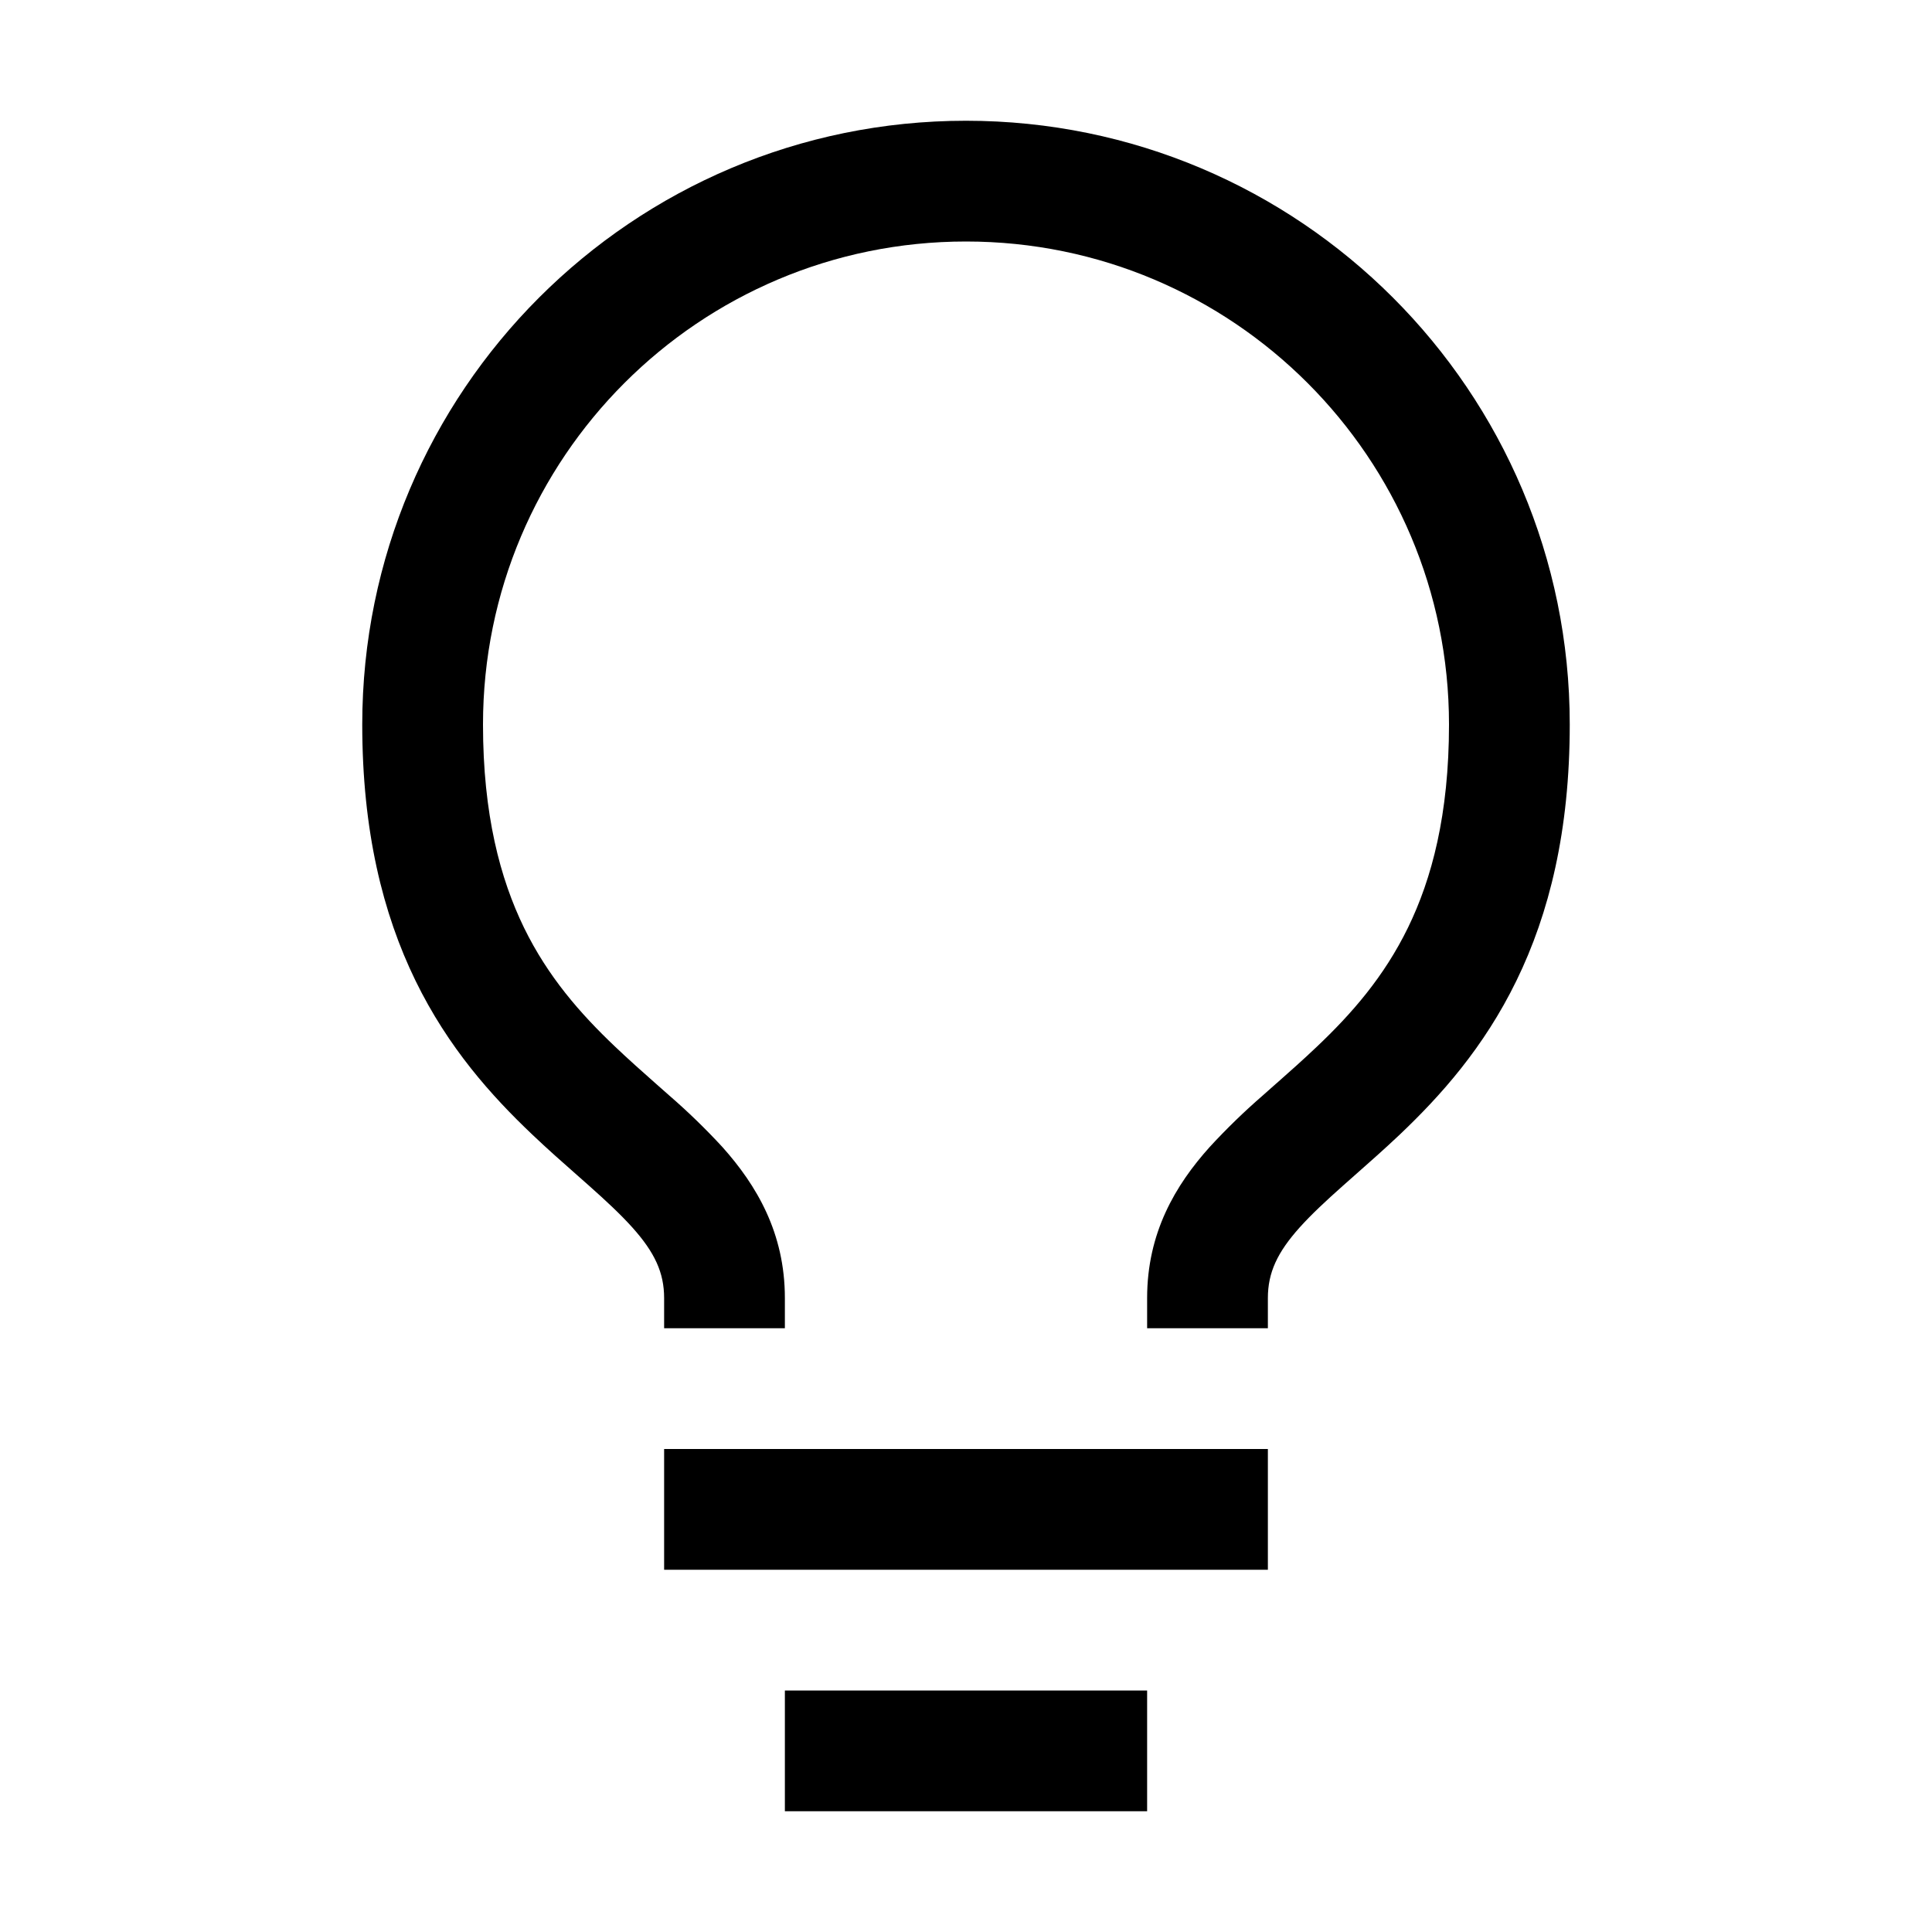
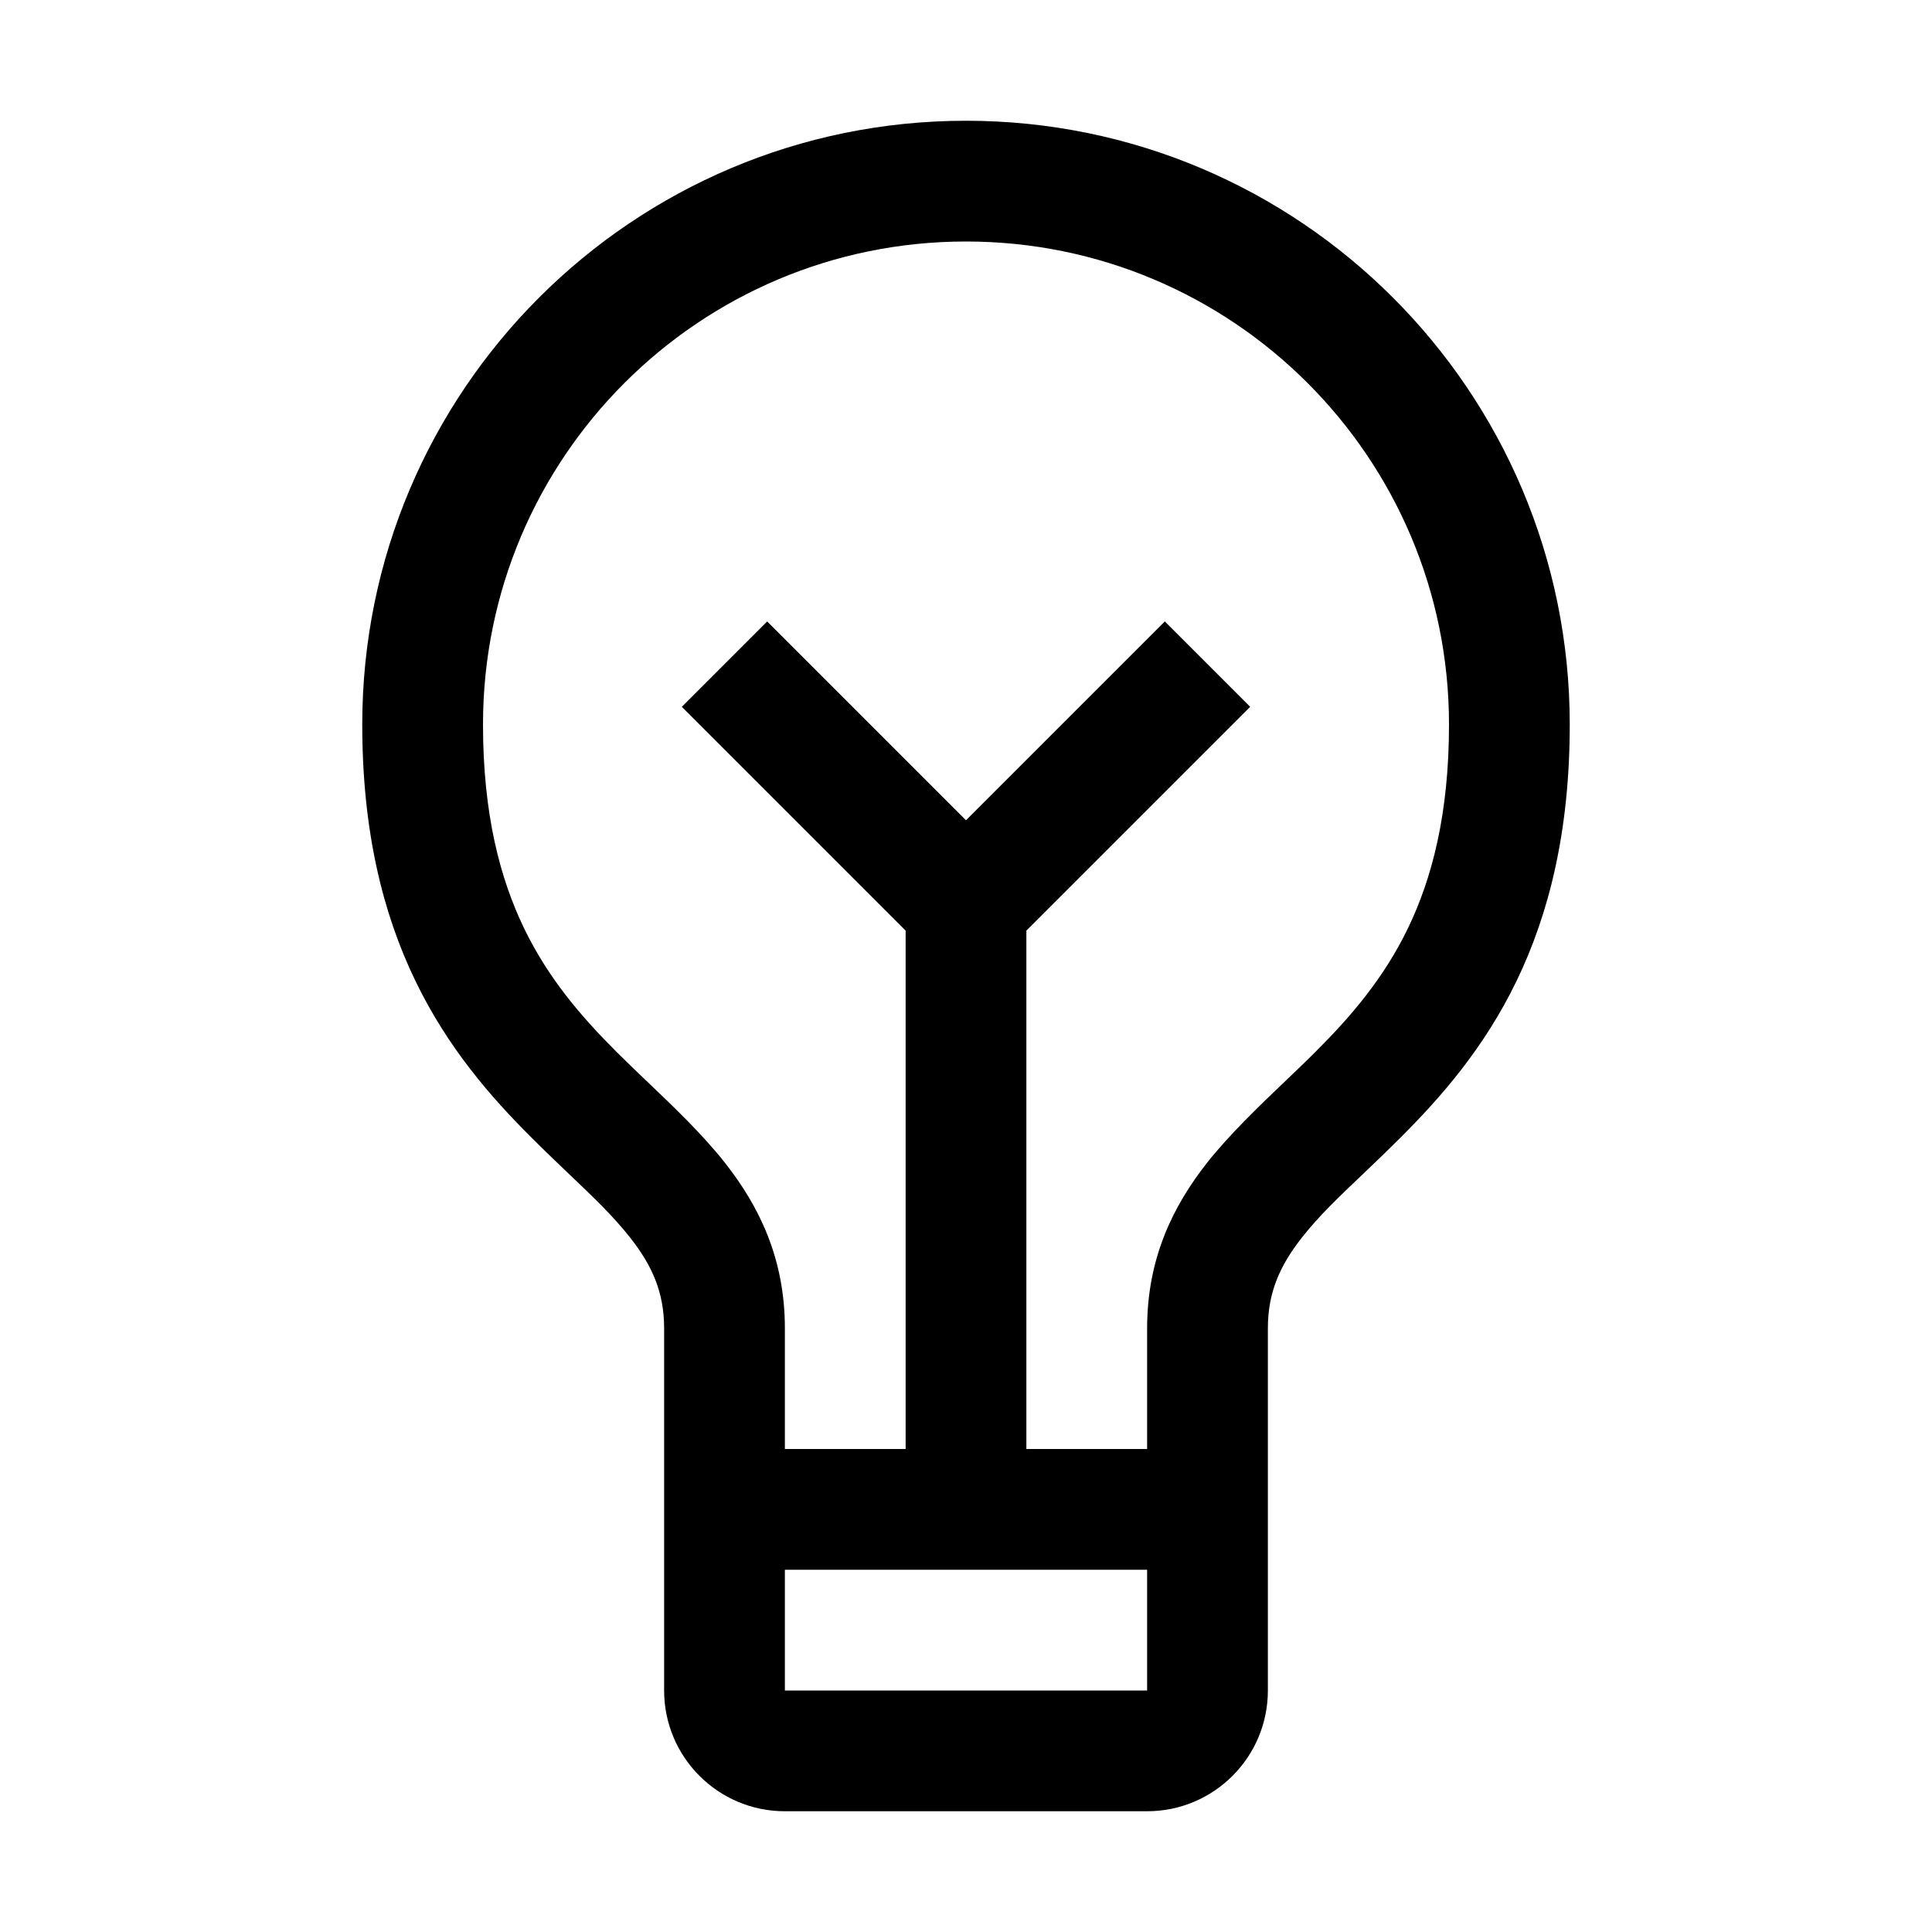
<svg xmlns="http://www.w3.org/2000/svg" viewBox="0 0 32 32">
-   <path fill-rule="evenodd" d="M8 12a8 8 0 1116 0c0 1.49-.285 2.557-.68 3.366-.397.813-.93 1.422-1.509 1.971-.224.213-.444.408-.67.608h-.001c-.073.065-.148.13-.223.198a10.92 10.92 0 00-.88.854C19.466 19.632 19 20.422 19 21.5v.5h2v-.5c0-.422.157-.757.526-1.169.194-.216.43-.436.72-.694l.2-.177c.232-.205.49-.432.743-.672.671-.638 1.388-1.436 1.928-2.545C25.66 15.131 26 13.76 26 12c0-5.523-4.477-10-10-10S6 6.477 6 12c0 1.76.34 3.13.882 4.243.541 1.109 1.258 1.907 1.93 2.545.252.24.51.468.742.672l.2.177c.29.258.526.478.72.694.369.412.526.747.526 1.169v.5h2v-.5c0-1.078-.468-1.868-1.036-2.503a10.92 10.92 0 00-.881-.854l-.223-.197c-.227-.201-.447-.396-.671-.609-.579-.55-1.112-1.158-1.509-1.97C8.285 14.556 8 13.49 8 12zm13 12v2H11v-2h10zm-2 4v2h-6v-2h6z" />
+   <path fill-rule="evenodd" d="M8 12a8 8 0 1116 0c0 1.49-.285 2.557-.681 3.377-.4.825-.937 1.452-1.526 2.04-.153.154-.321.314-.495.48-.446.426-.93.889-1.302 1.358-.57.723-.996 1.591-.996 2.745v2h-2v-8.586l3.707-3.707-1.414-1.414L16 13.586l-3.293-3.293-1.414 1.414L15 15.414V24h-2v-2c0-1.154-.426-2.022-.996-2.745-.371-.47-.856-.932-1.302-1.357a30.132 30.132 0 01-.495-.48c-.589-.589-1.126-1.216-1.526-2.041C8.285 14.557 8 13.49 8 12zm5 14v2h6v-2h-6zm3-24C10.477 2 6 6.477 6 12c0 1.76.34 3.13.881 4.248.538 1.112 1.25 1.923 1.912 2.584.237.237.451.441.648.629.392.373.712.678.993 1.034.367.464.566.909.566 1.505v6a2 2 0 002 2h6a2 2 0 002-2v-6c0-.596.2-1.04.566-1.505.28-.356.601-.661.993-1.034.197-.188.411-.392.648-.629.661-.661 1.374-1.472 1.912-2.584C25.659 15.13 26 13.76 26 12c0-5.523-4.477-10-10-10z" />
</svg>
